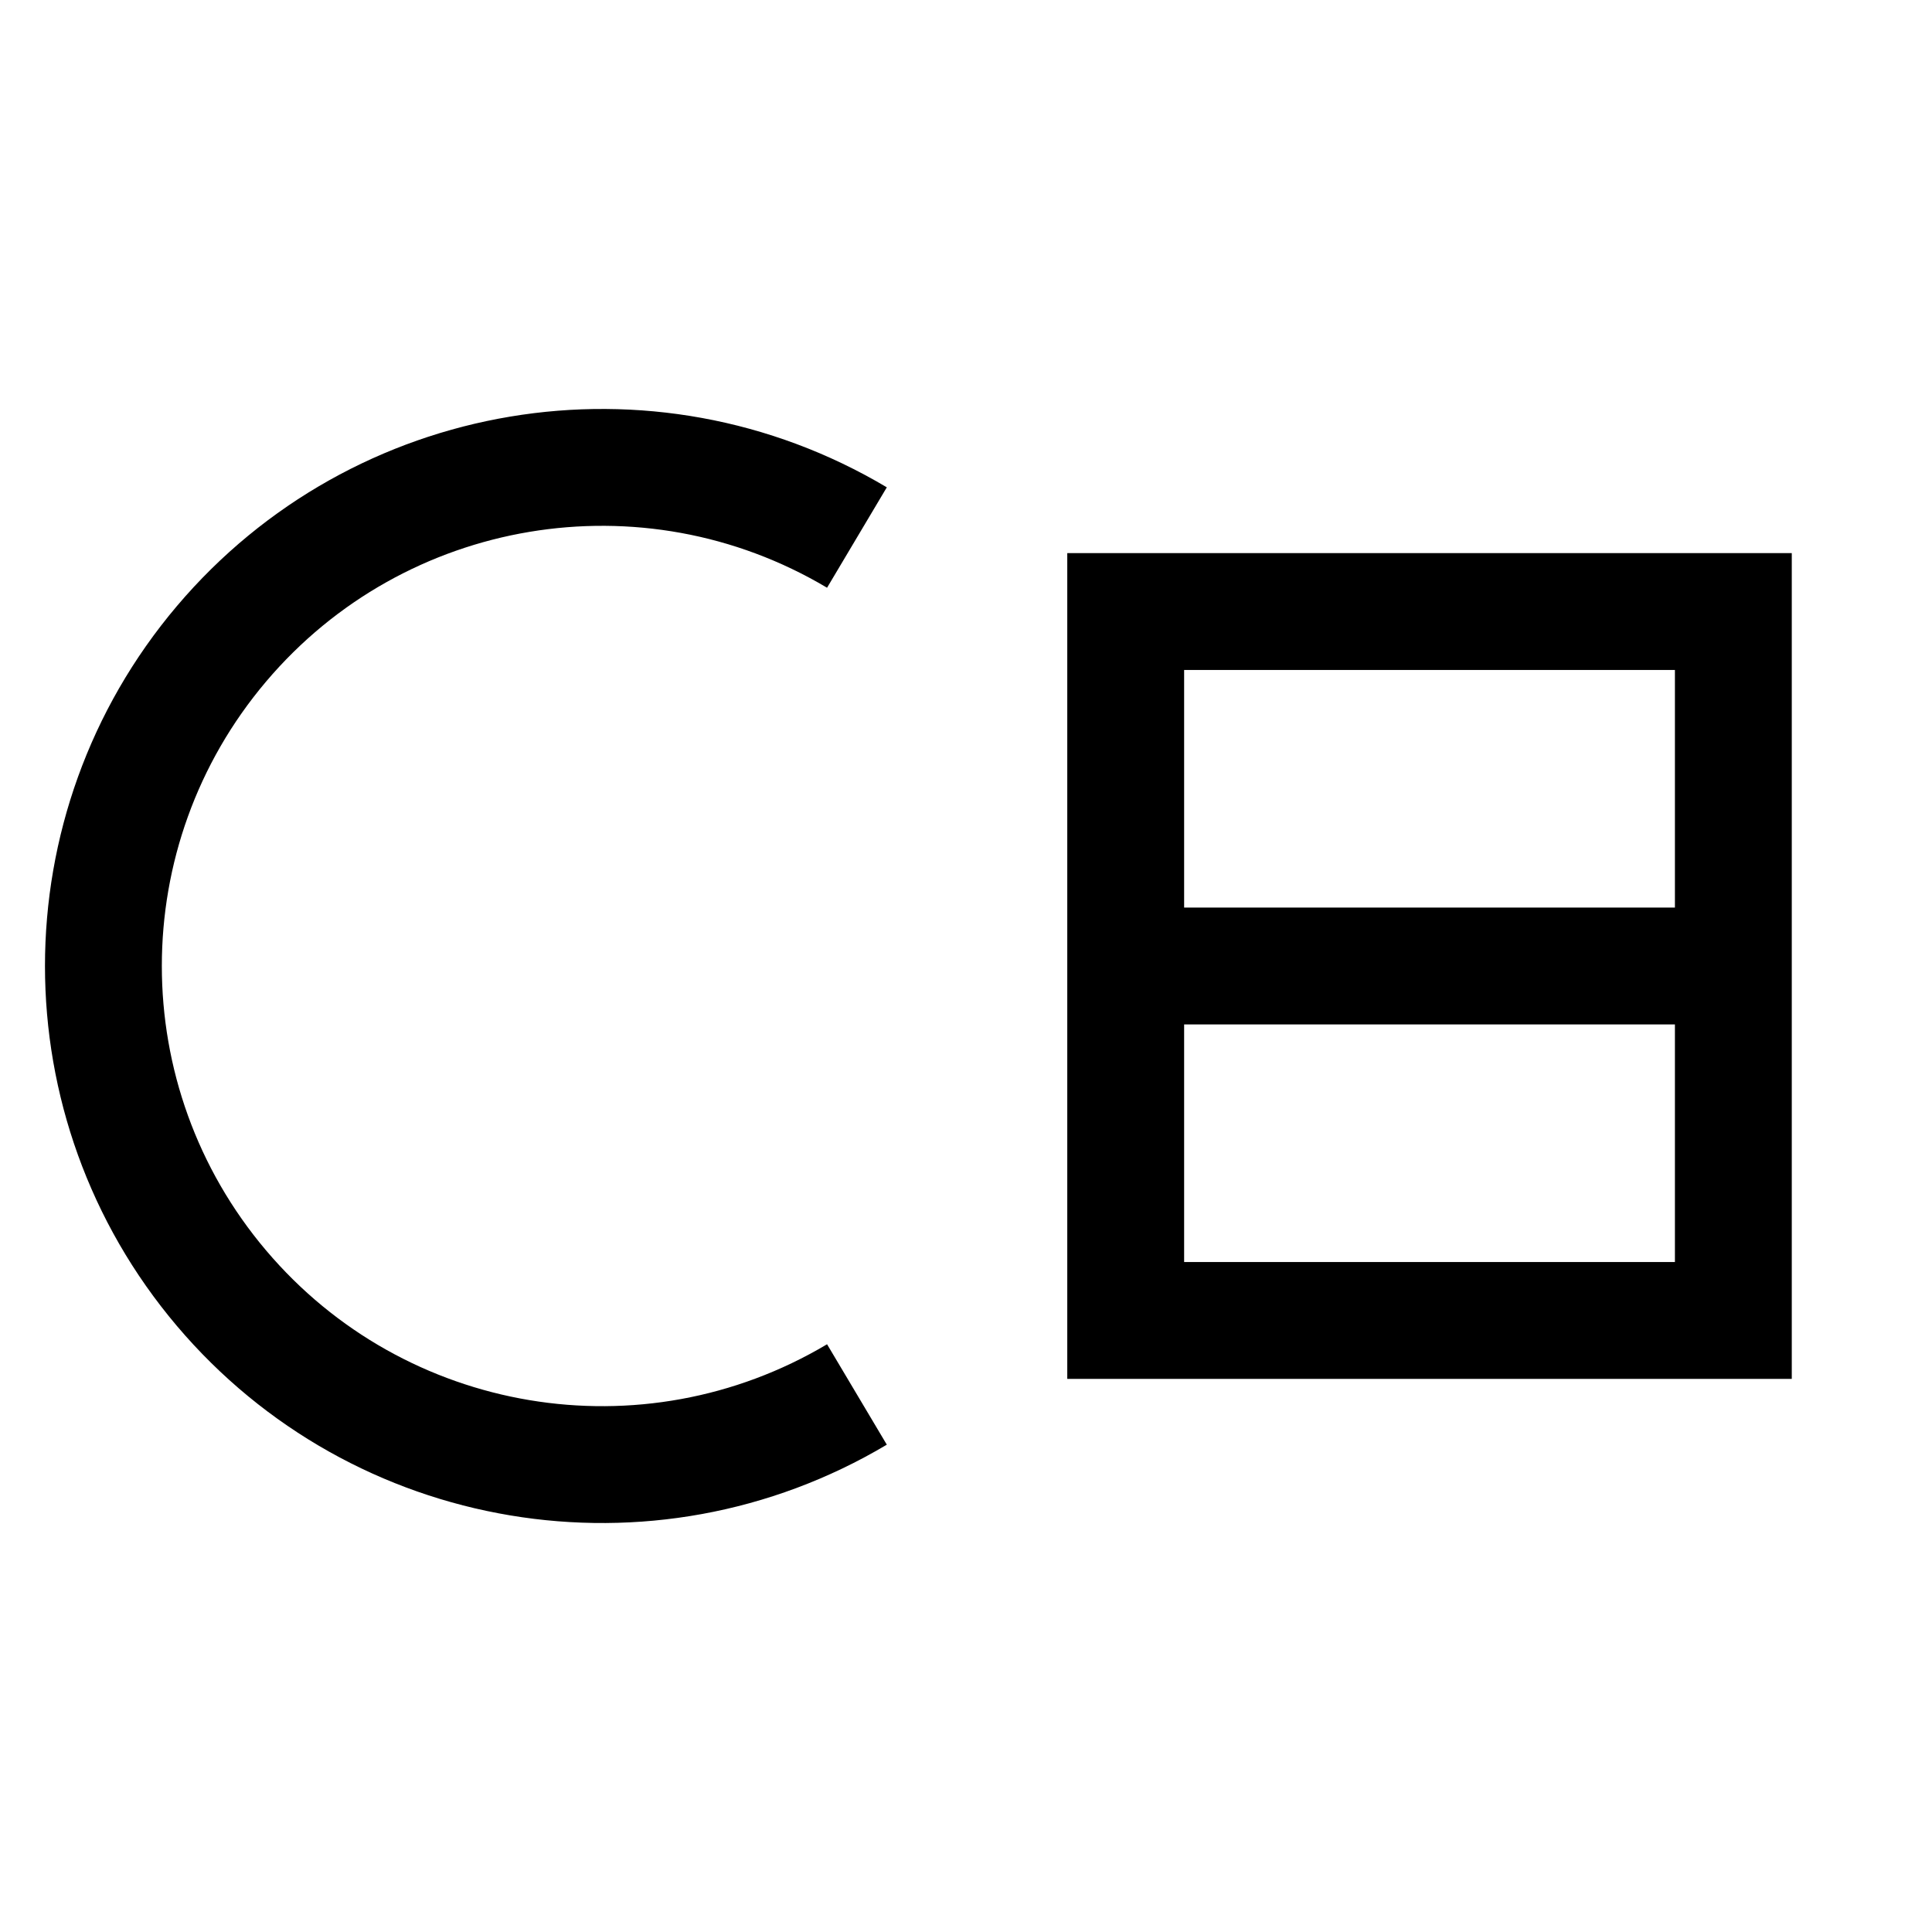
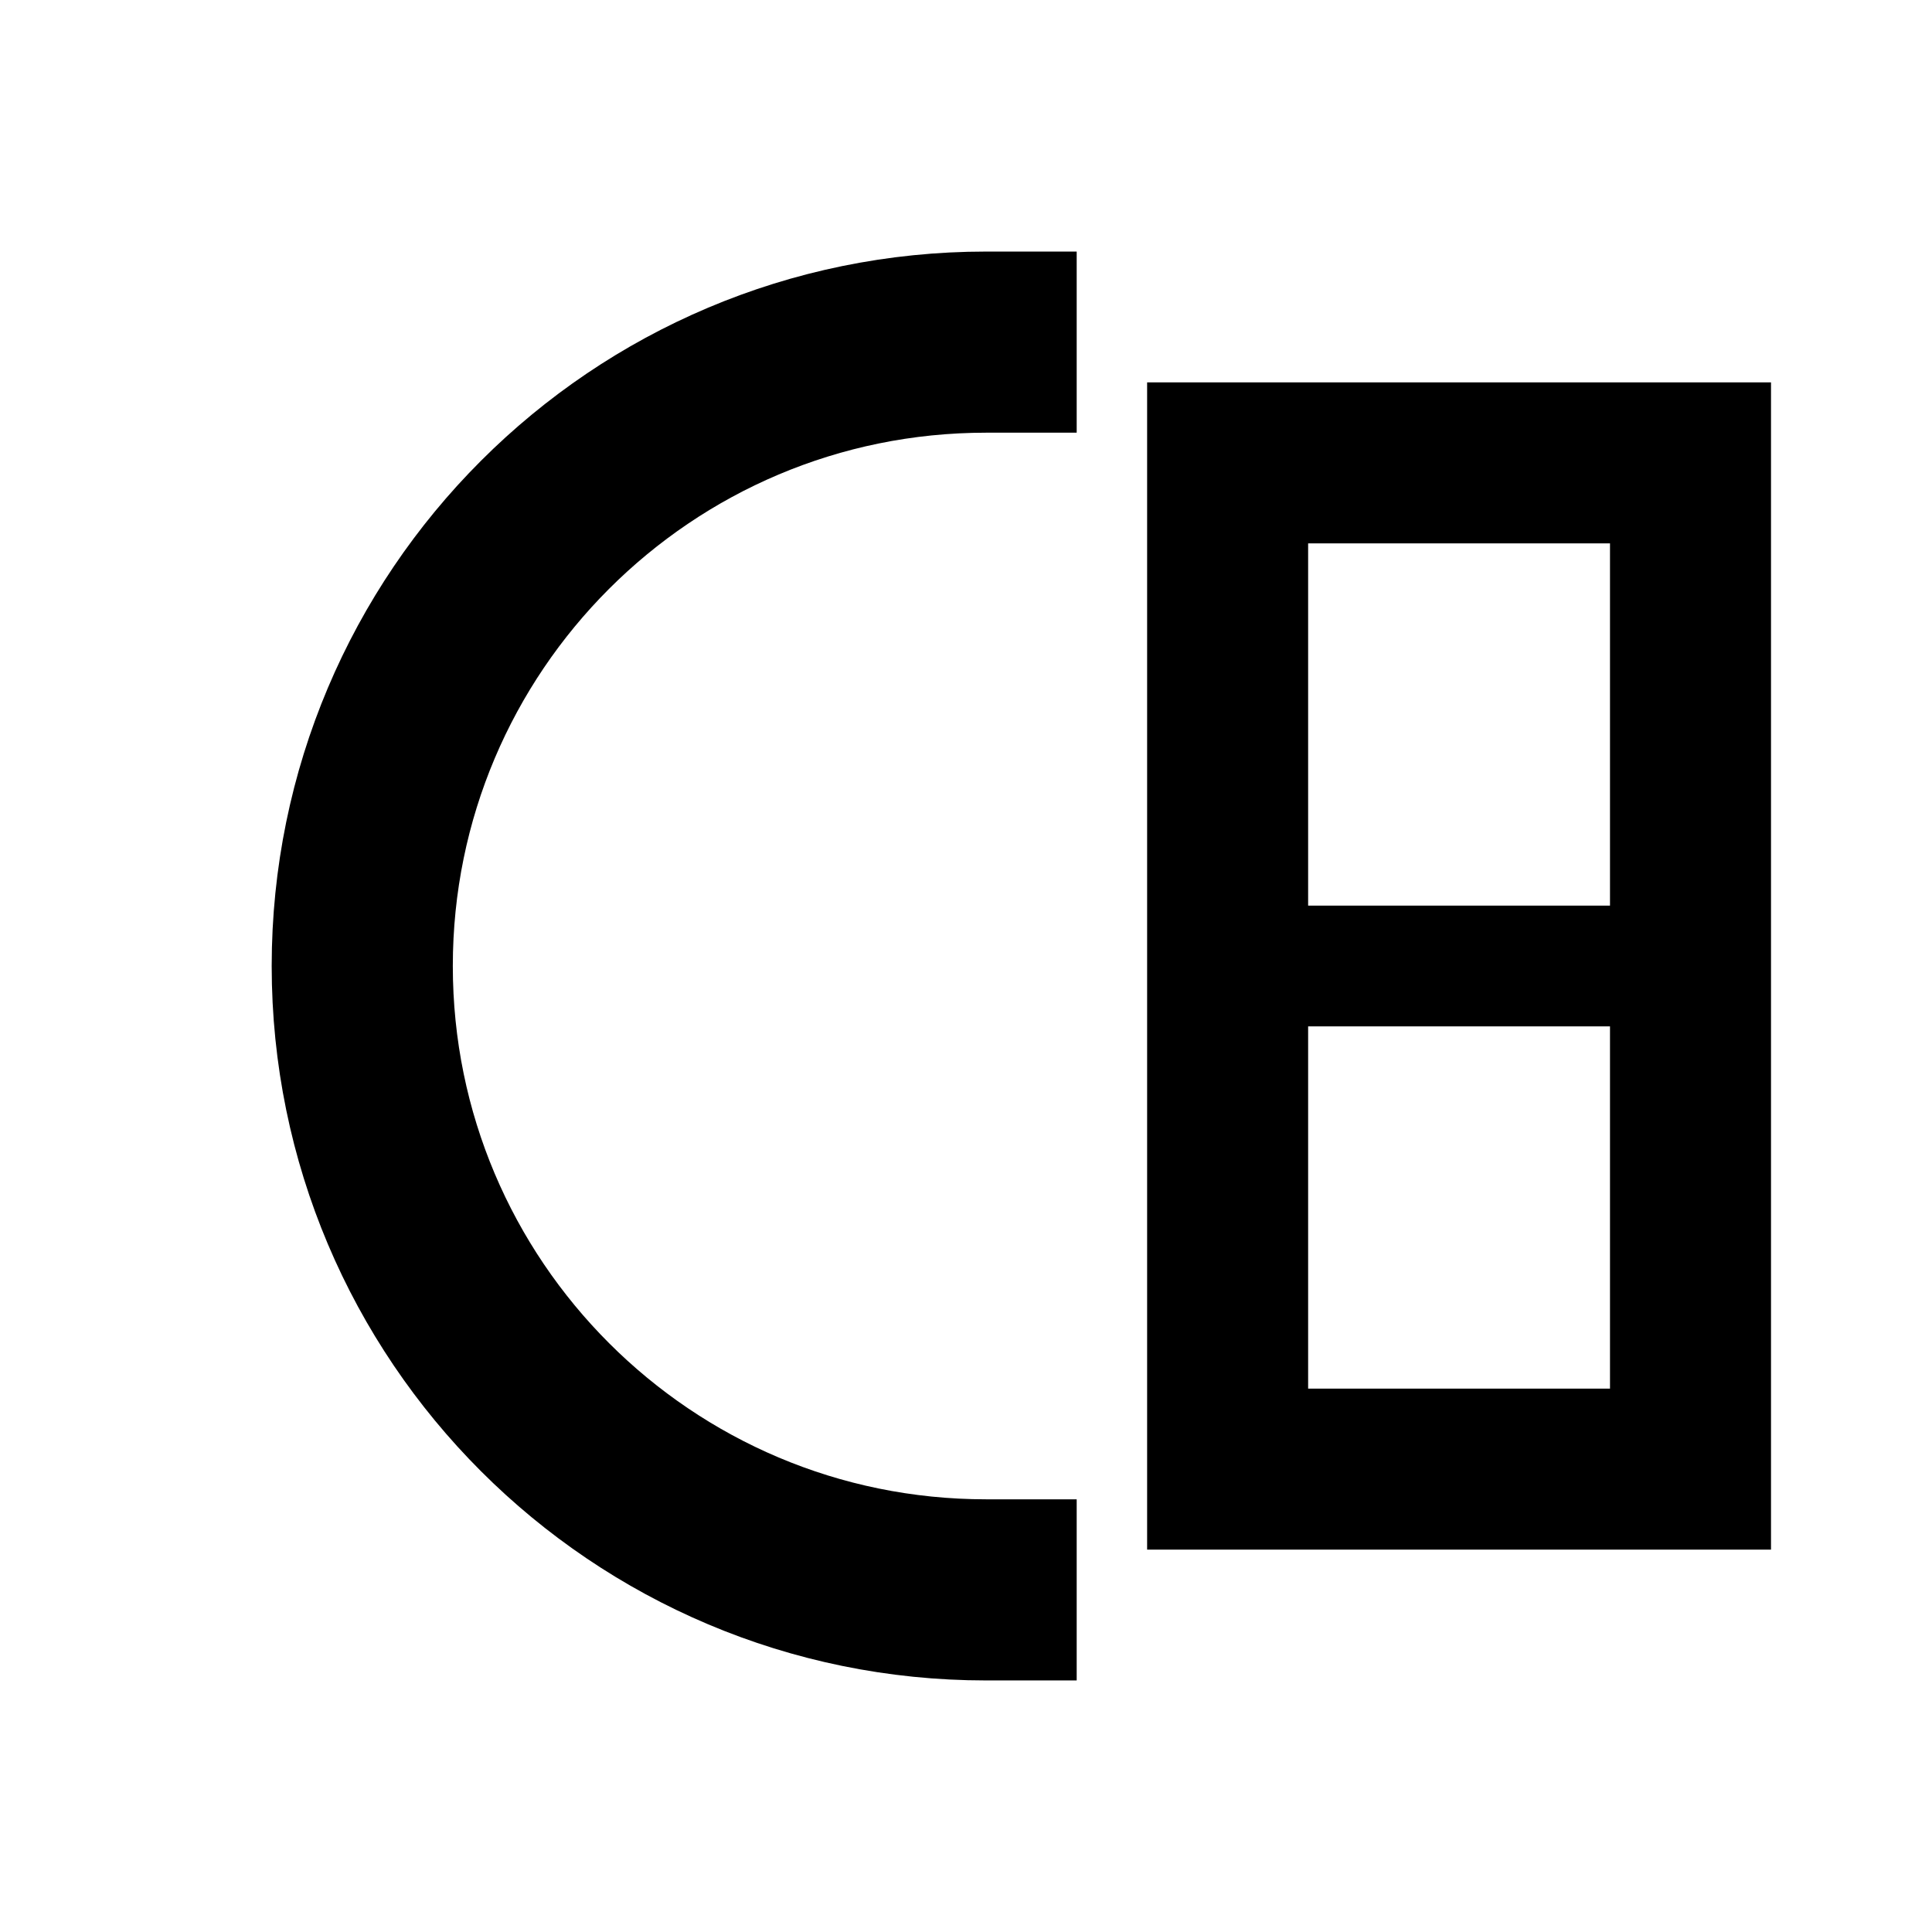
- <svg xmlns="http://www.w3.org/2000/svg" width="100%" height="100%" viewBox="0 0 248 248" style="color:#000000">
-   <path d="M110 69a64 64 0 1 0 0 110" fill="none" stroke="currentColor" stroke-width="15" stroke-linecap="butt" stroke-linejoin="miter" />
-   <path d="M144.5 78.5h78v91h-78z" fill="none" stroke="currentColor" stroke-width="15" stroke-linejoin="miter" />
-   <path d="M144.5 124h78" fill="none" stroke="currentColor" stroke-width="15" stroke-linecap="butt" />
+ <svg xmlns="http://www.w3.org/2000/svg" width="100%" height="100%" viewBox="0 0 96 96" style="color:#000000">
+   <path d="M49 17a31 31 0 1 0 0 62" fill="none" stroke="currentColor" stroke-width="9" stroke-linecap="square" stroke-linejoin="miter" />
+   <path d="M61 23h23v50H61z" fill="none" stroke="currentColor" stroke-width="8" stroke-linejoin="miter" />
+   <rect x="58" y="45" width="29" height="6" fill="currentColor" />
</svg>
